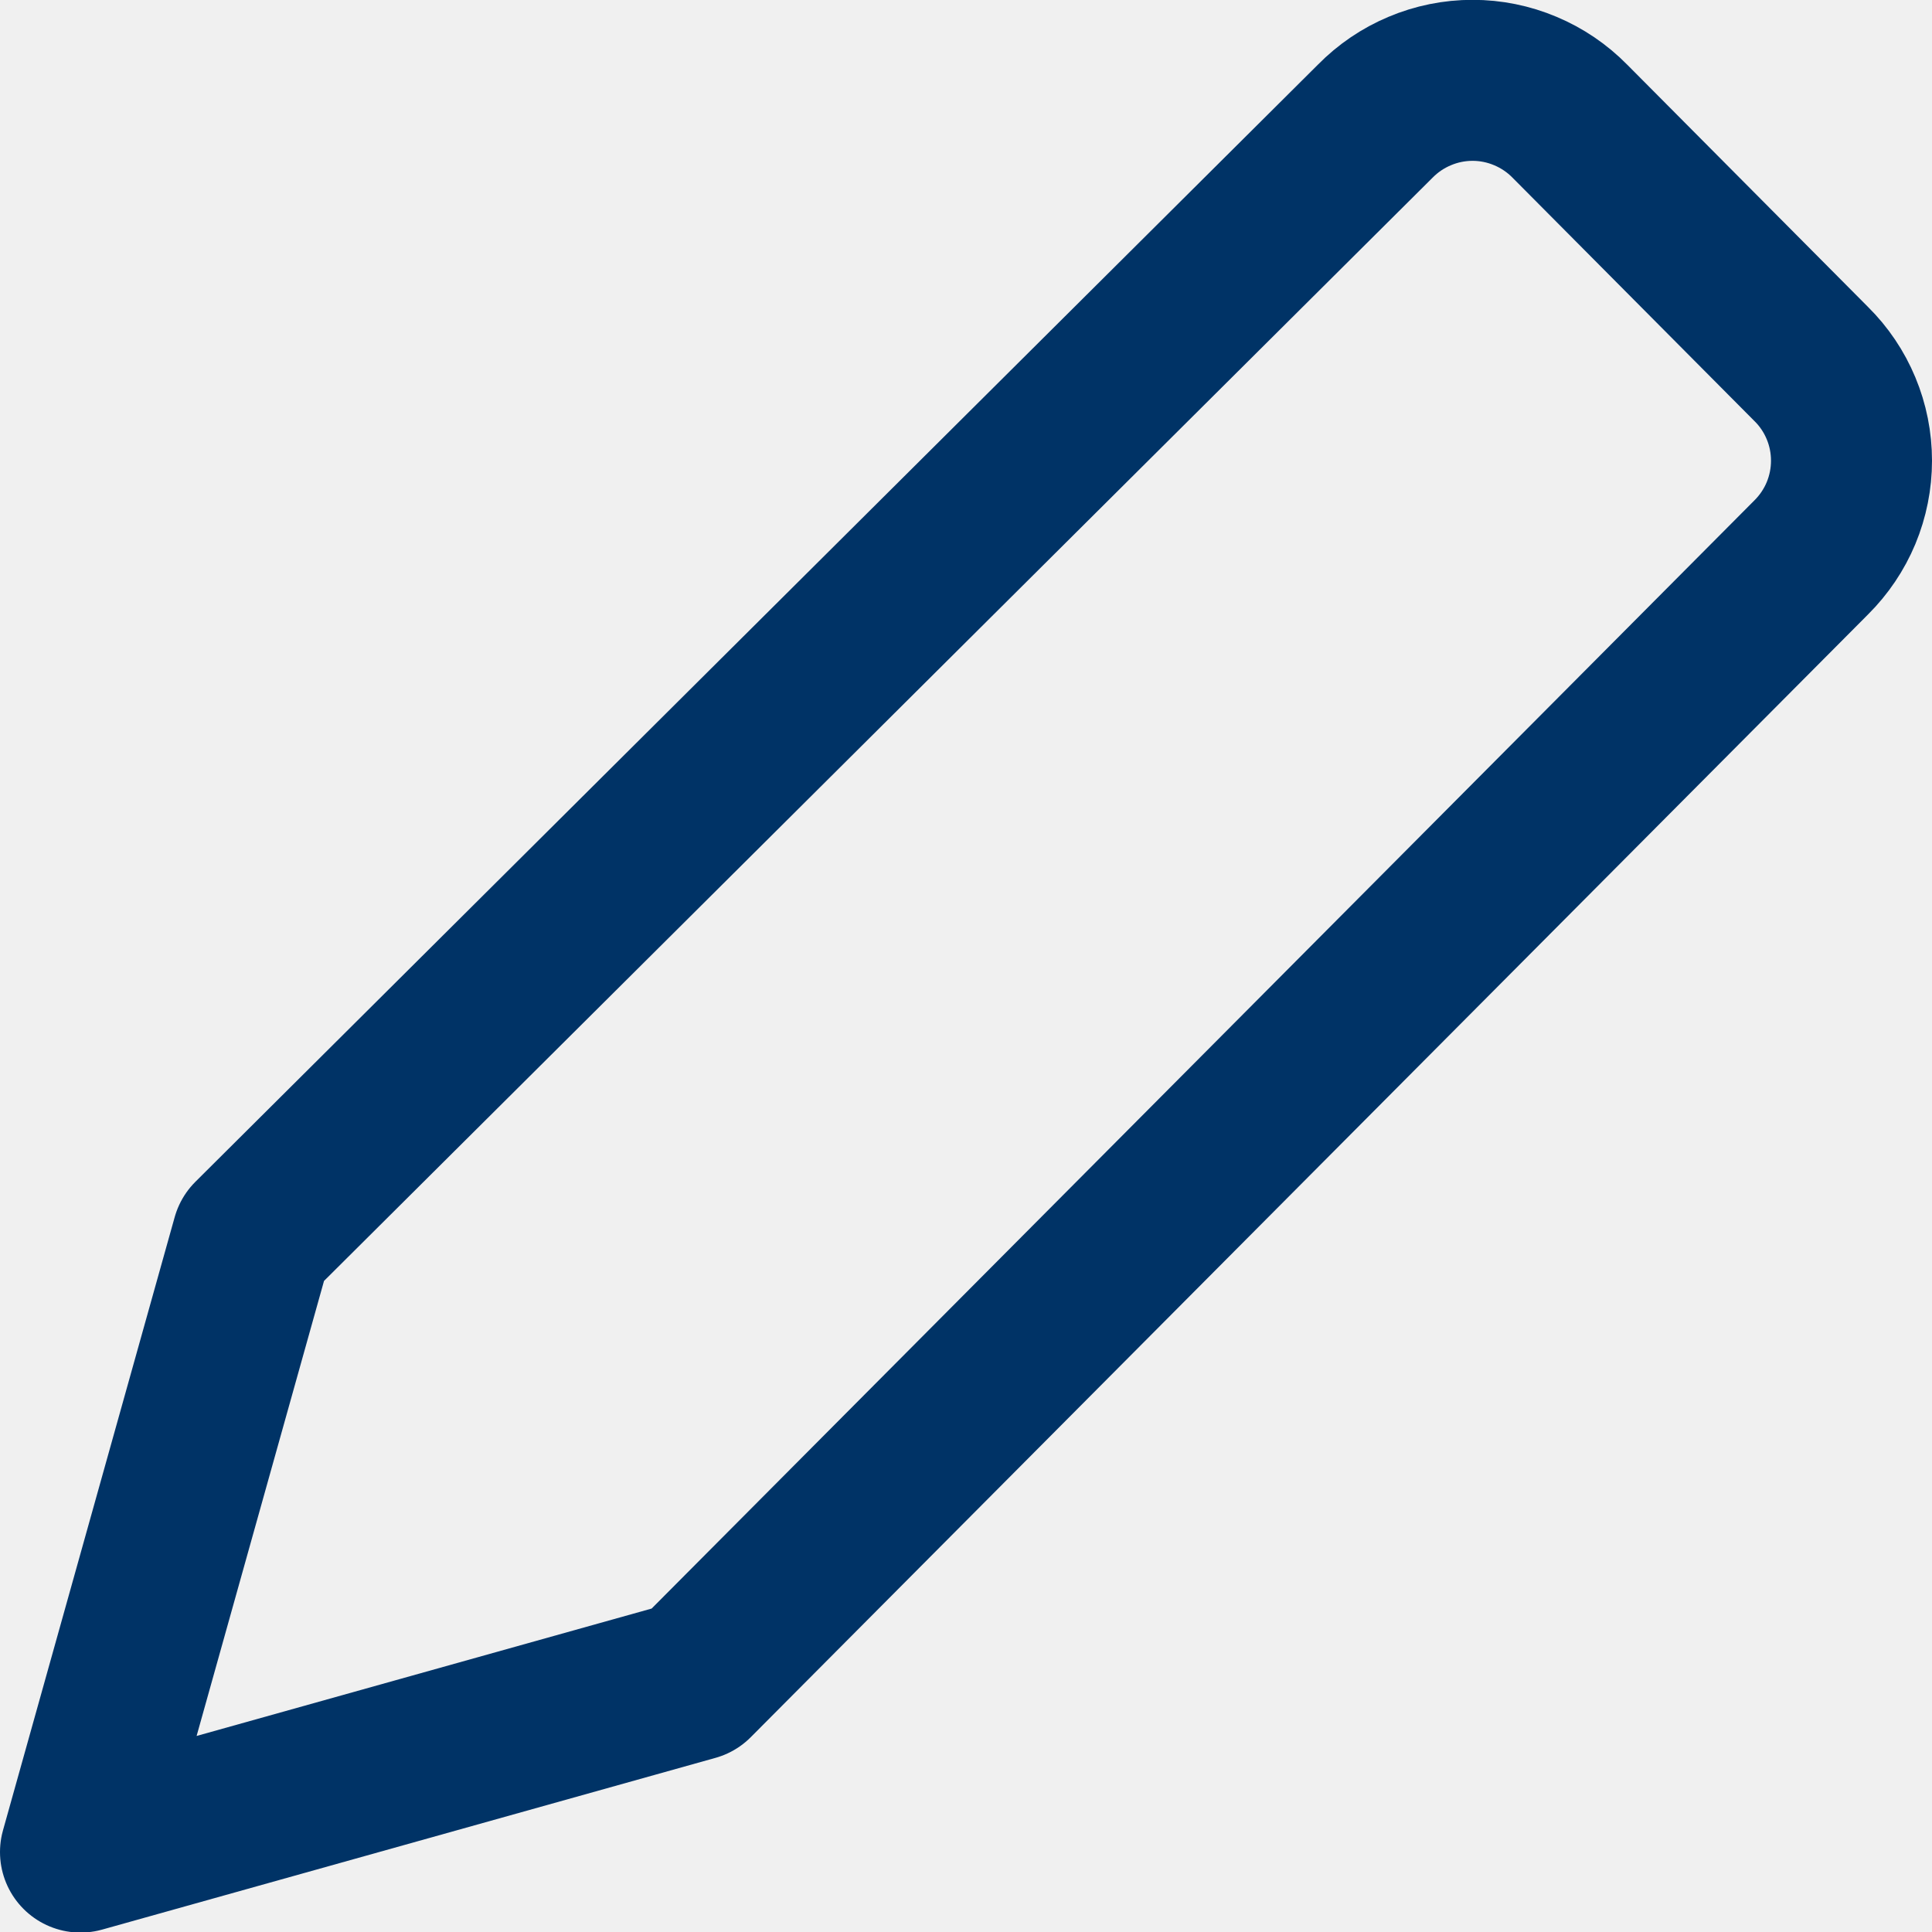
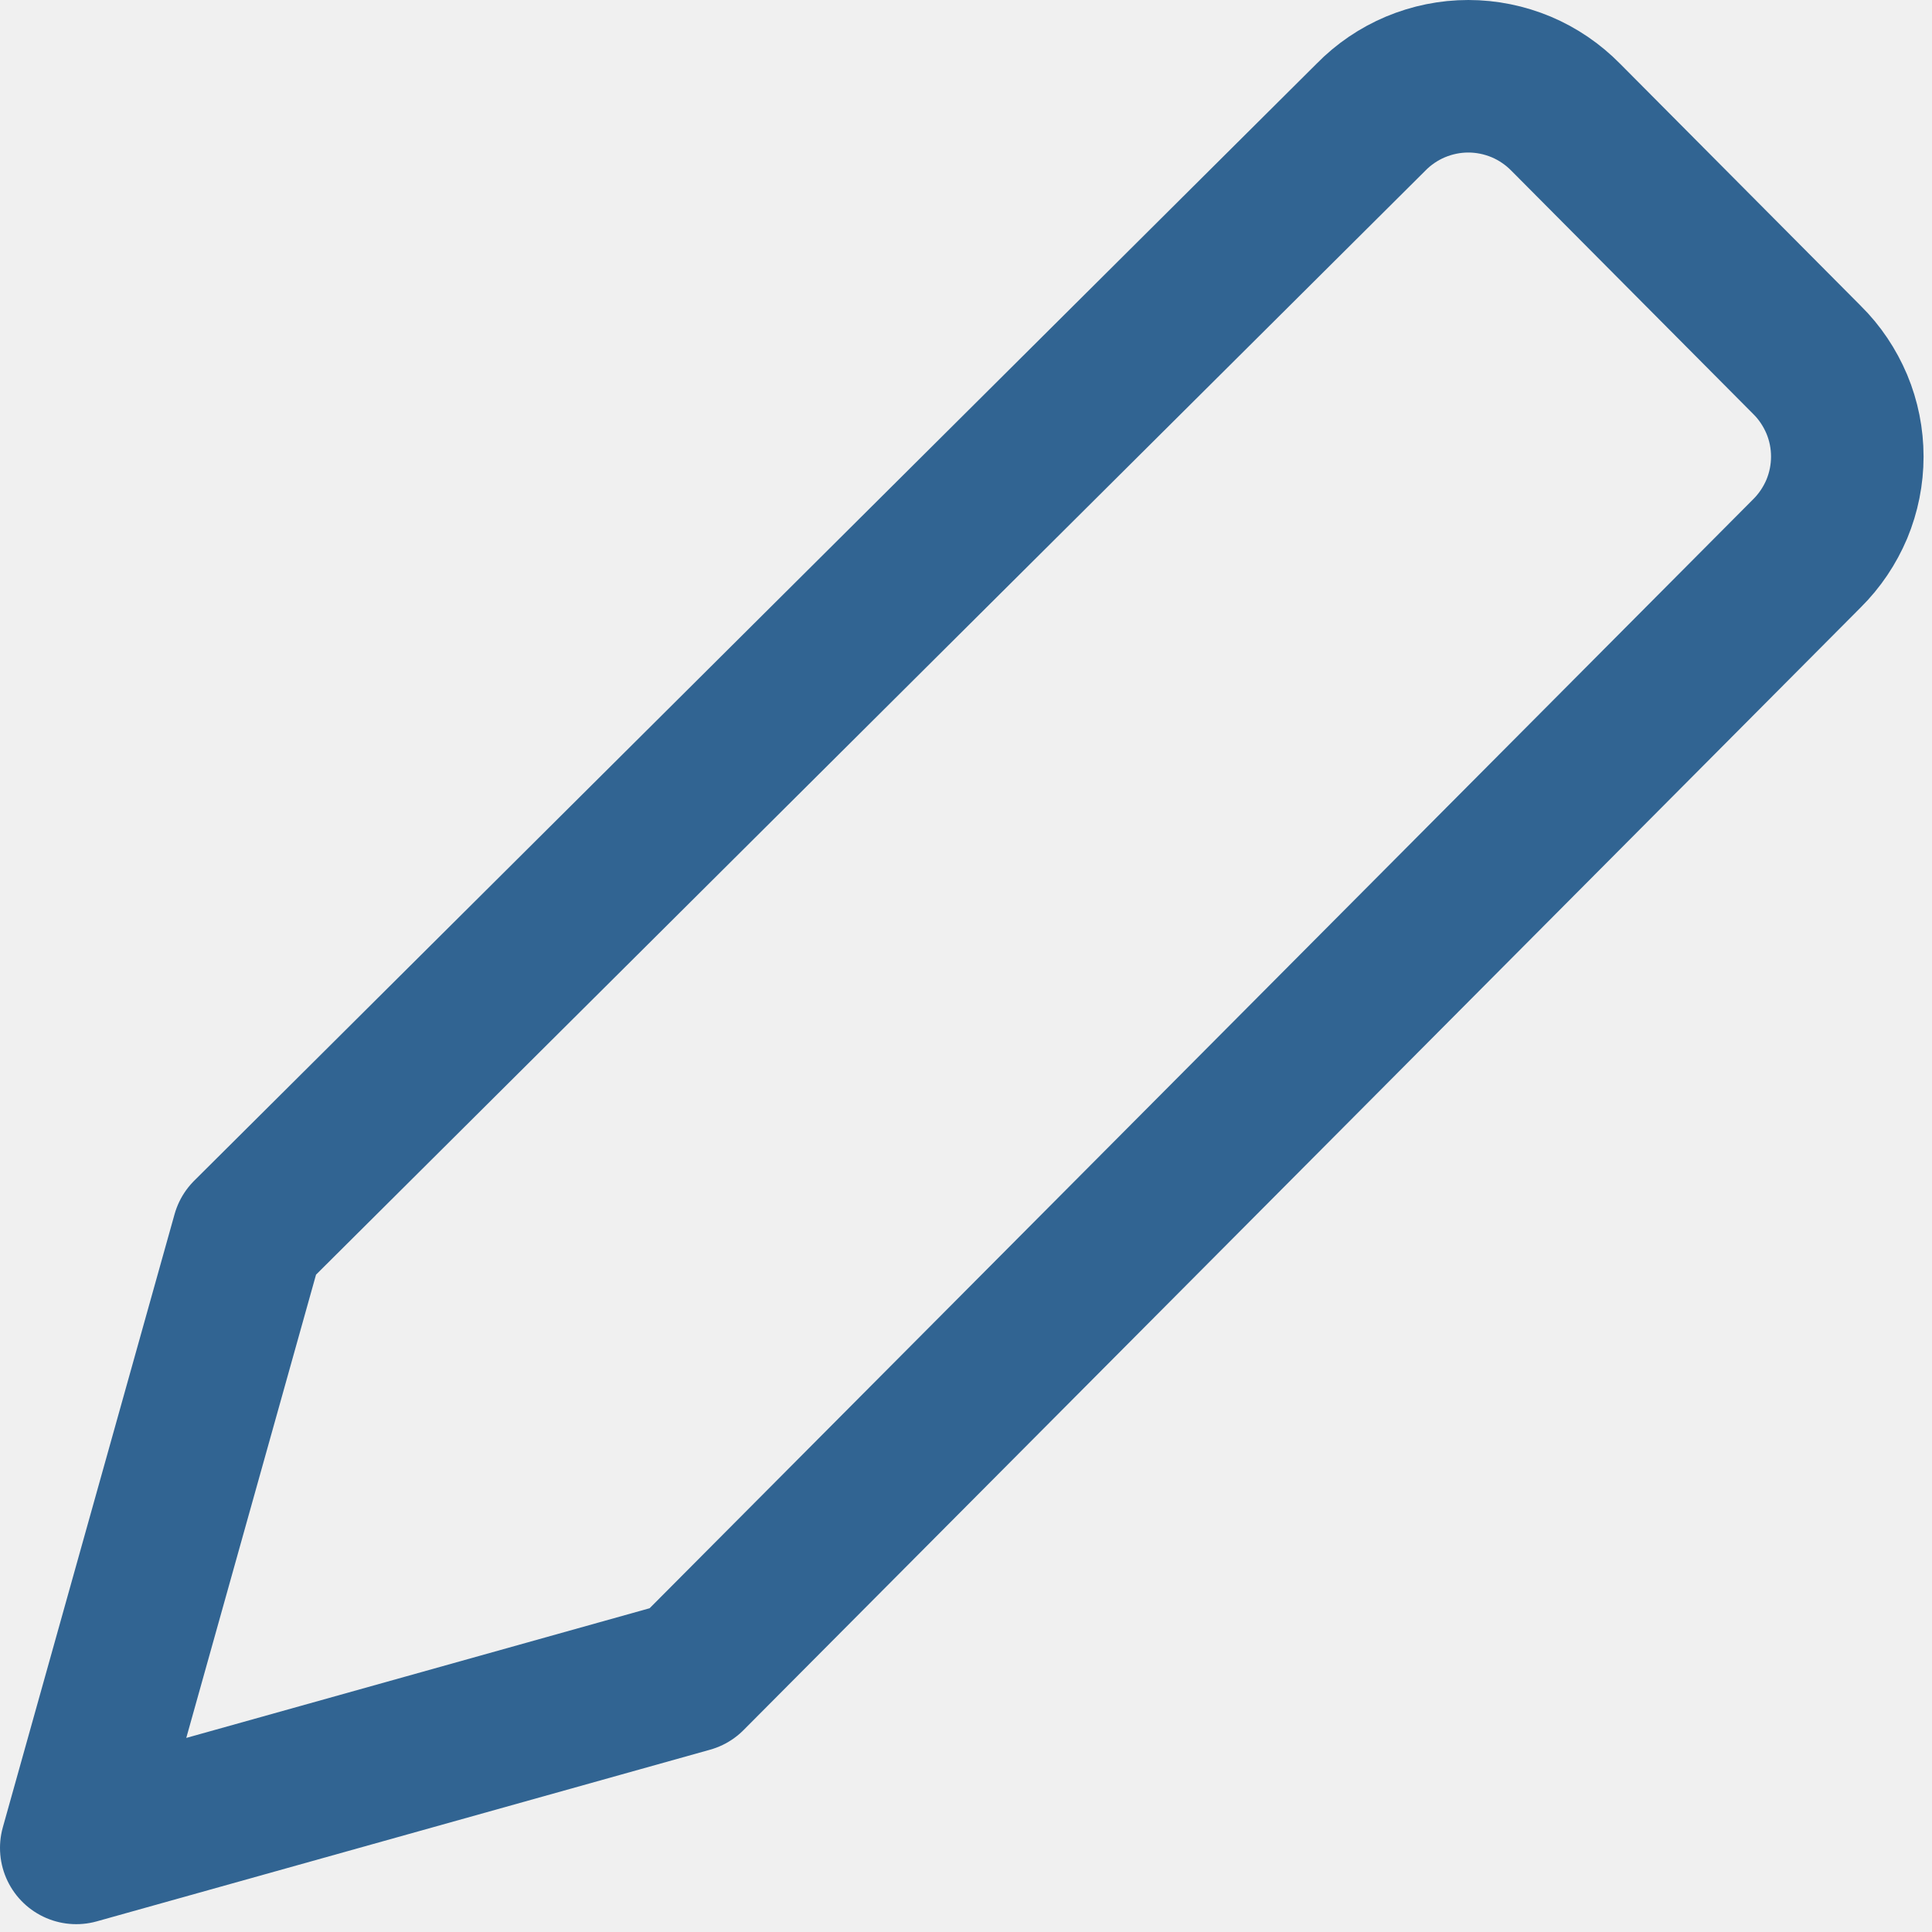
- <svg xmlns="http://www.w3.org/2000/svg" width="24" height="24" viewBox="0 0 24 24" fill="none">
-   <g clip-path="url(#clip0_937_33601)">
-     <path d="M8.618 20.874L1 23.007L3.133 15.389L17.082 1.507C17.24 1.346 17.428 1.218 17.636 1.131C17.844 1.043 18.067 0.998 18.293 0.998C18.518 0.998 18.741 1.043 18.949 1.131C19.157 1.218 19.345 1.346 19.503 1.507L22.499 4.521C22.658 4.678 22.784 4.865 22.87 5.072C22.956 5.278 23 5.499 23 5.723C23 5.946 22.956 6.167 22.87 6.374C22.784 6.58 22.658 6.767 22.499 6.925L8.618 20.874Z" stroke="#003366" stroke-width="2" stroke-linecap="round" stroke-linejoin="round" />
-   </g>
-   <defs>
-     <clipPath id="clip0_937_33601">
-       <rect width="24" height="24" fill="white" />
-     </clipPath>
-   </defs>
+ <svg xmlns="http://www.w3.org/2000/svg" width="19" height="19" viewBox="0 0 19 19" fill="none">
+   <path d="M6.781 16.485L0.75 18.173L2.439 12.143L13.482 1.153C13.606 1.026 13.756 0.924 13.92 0.855C14.085 0.786 14.261 0.75 14.44 0.75C14.618 0.75 14.795 0.786 14.96 0.855C15.124 0.924 15.273 1.026 15.398 1.153L17.77 3.539C17.896 3.663 17.995 3.812 18.064 3.975C18.132 4.138 18.167 4.313 18.167 4.49C18.167 4.667 18.132 4.842 18.064 5.006C17.995 5.169 17.896 5.317 17.77 5.442L6.781 16.485Z" stroke="#316492" stroke-width="1.5" stroke-linecap="round" stroke-linejoin="round" />
</svg>
